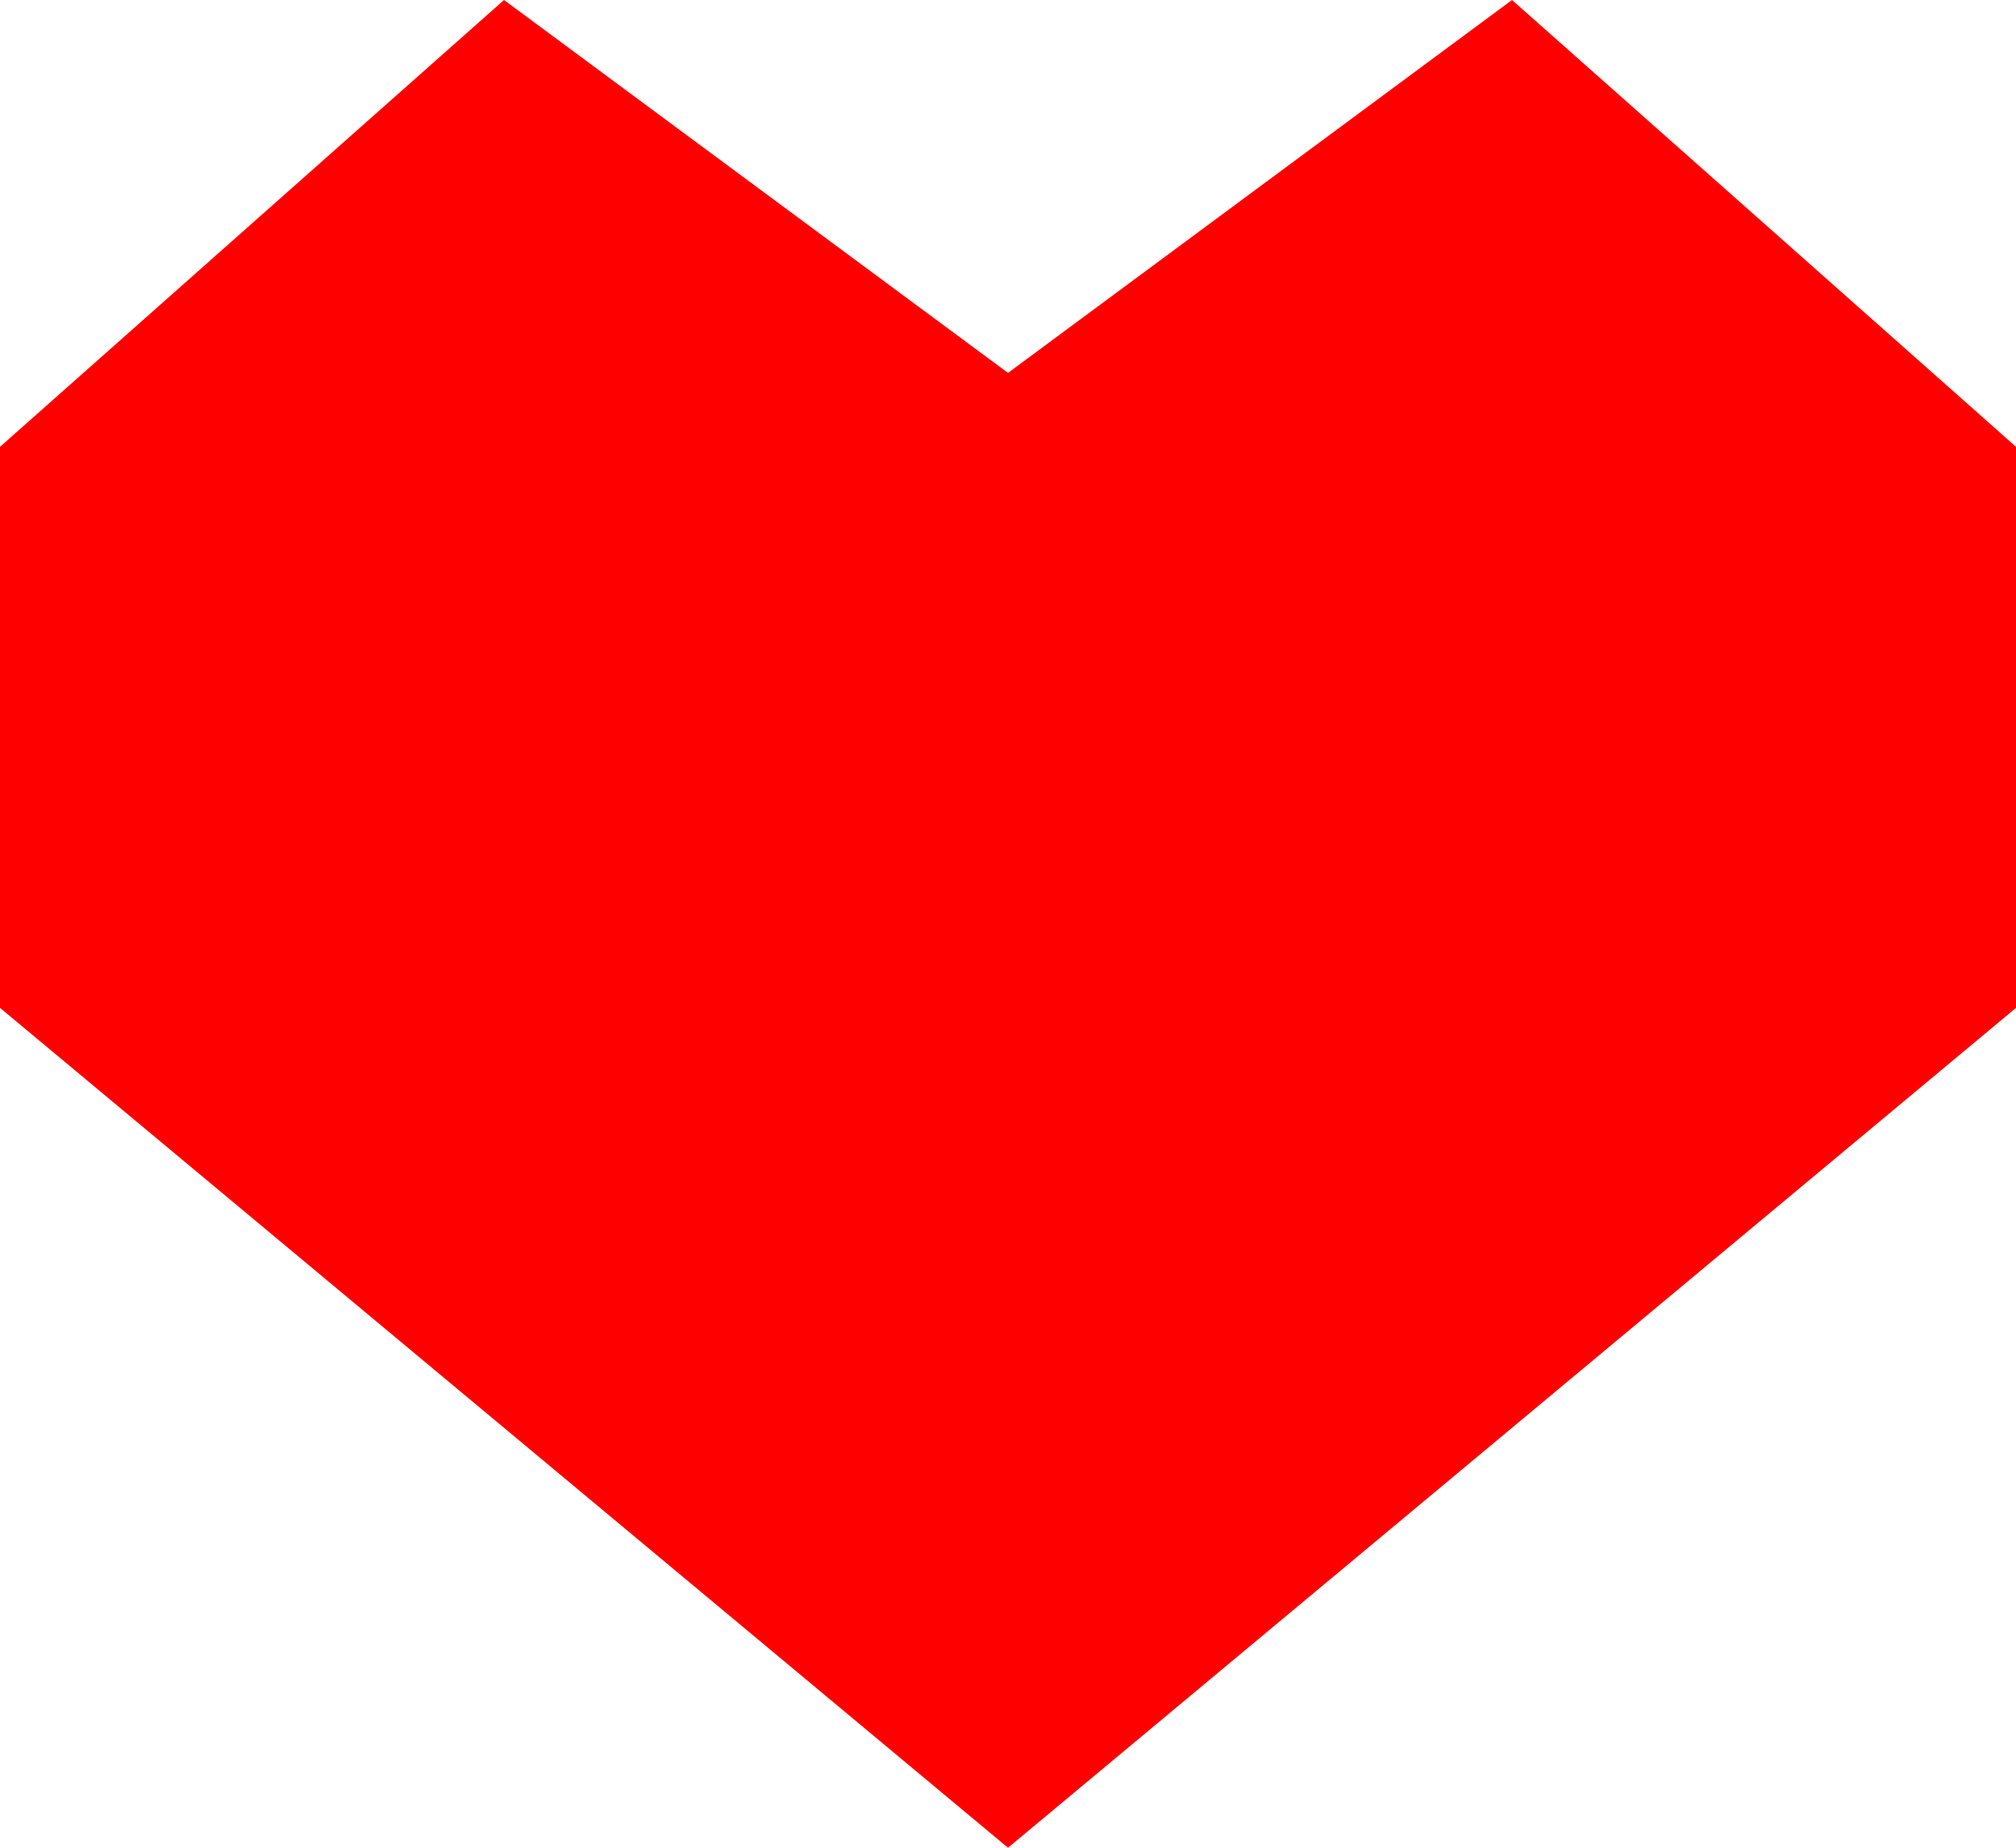
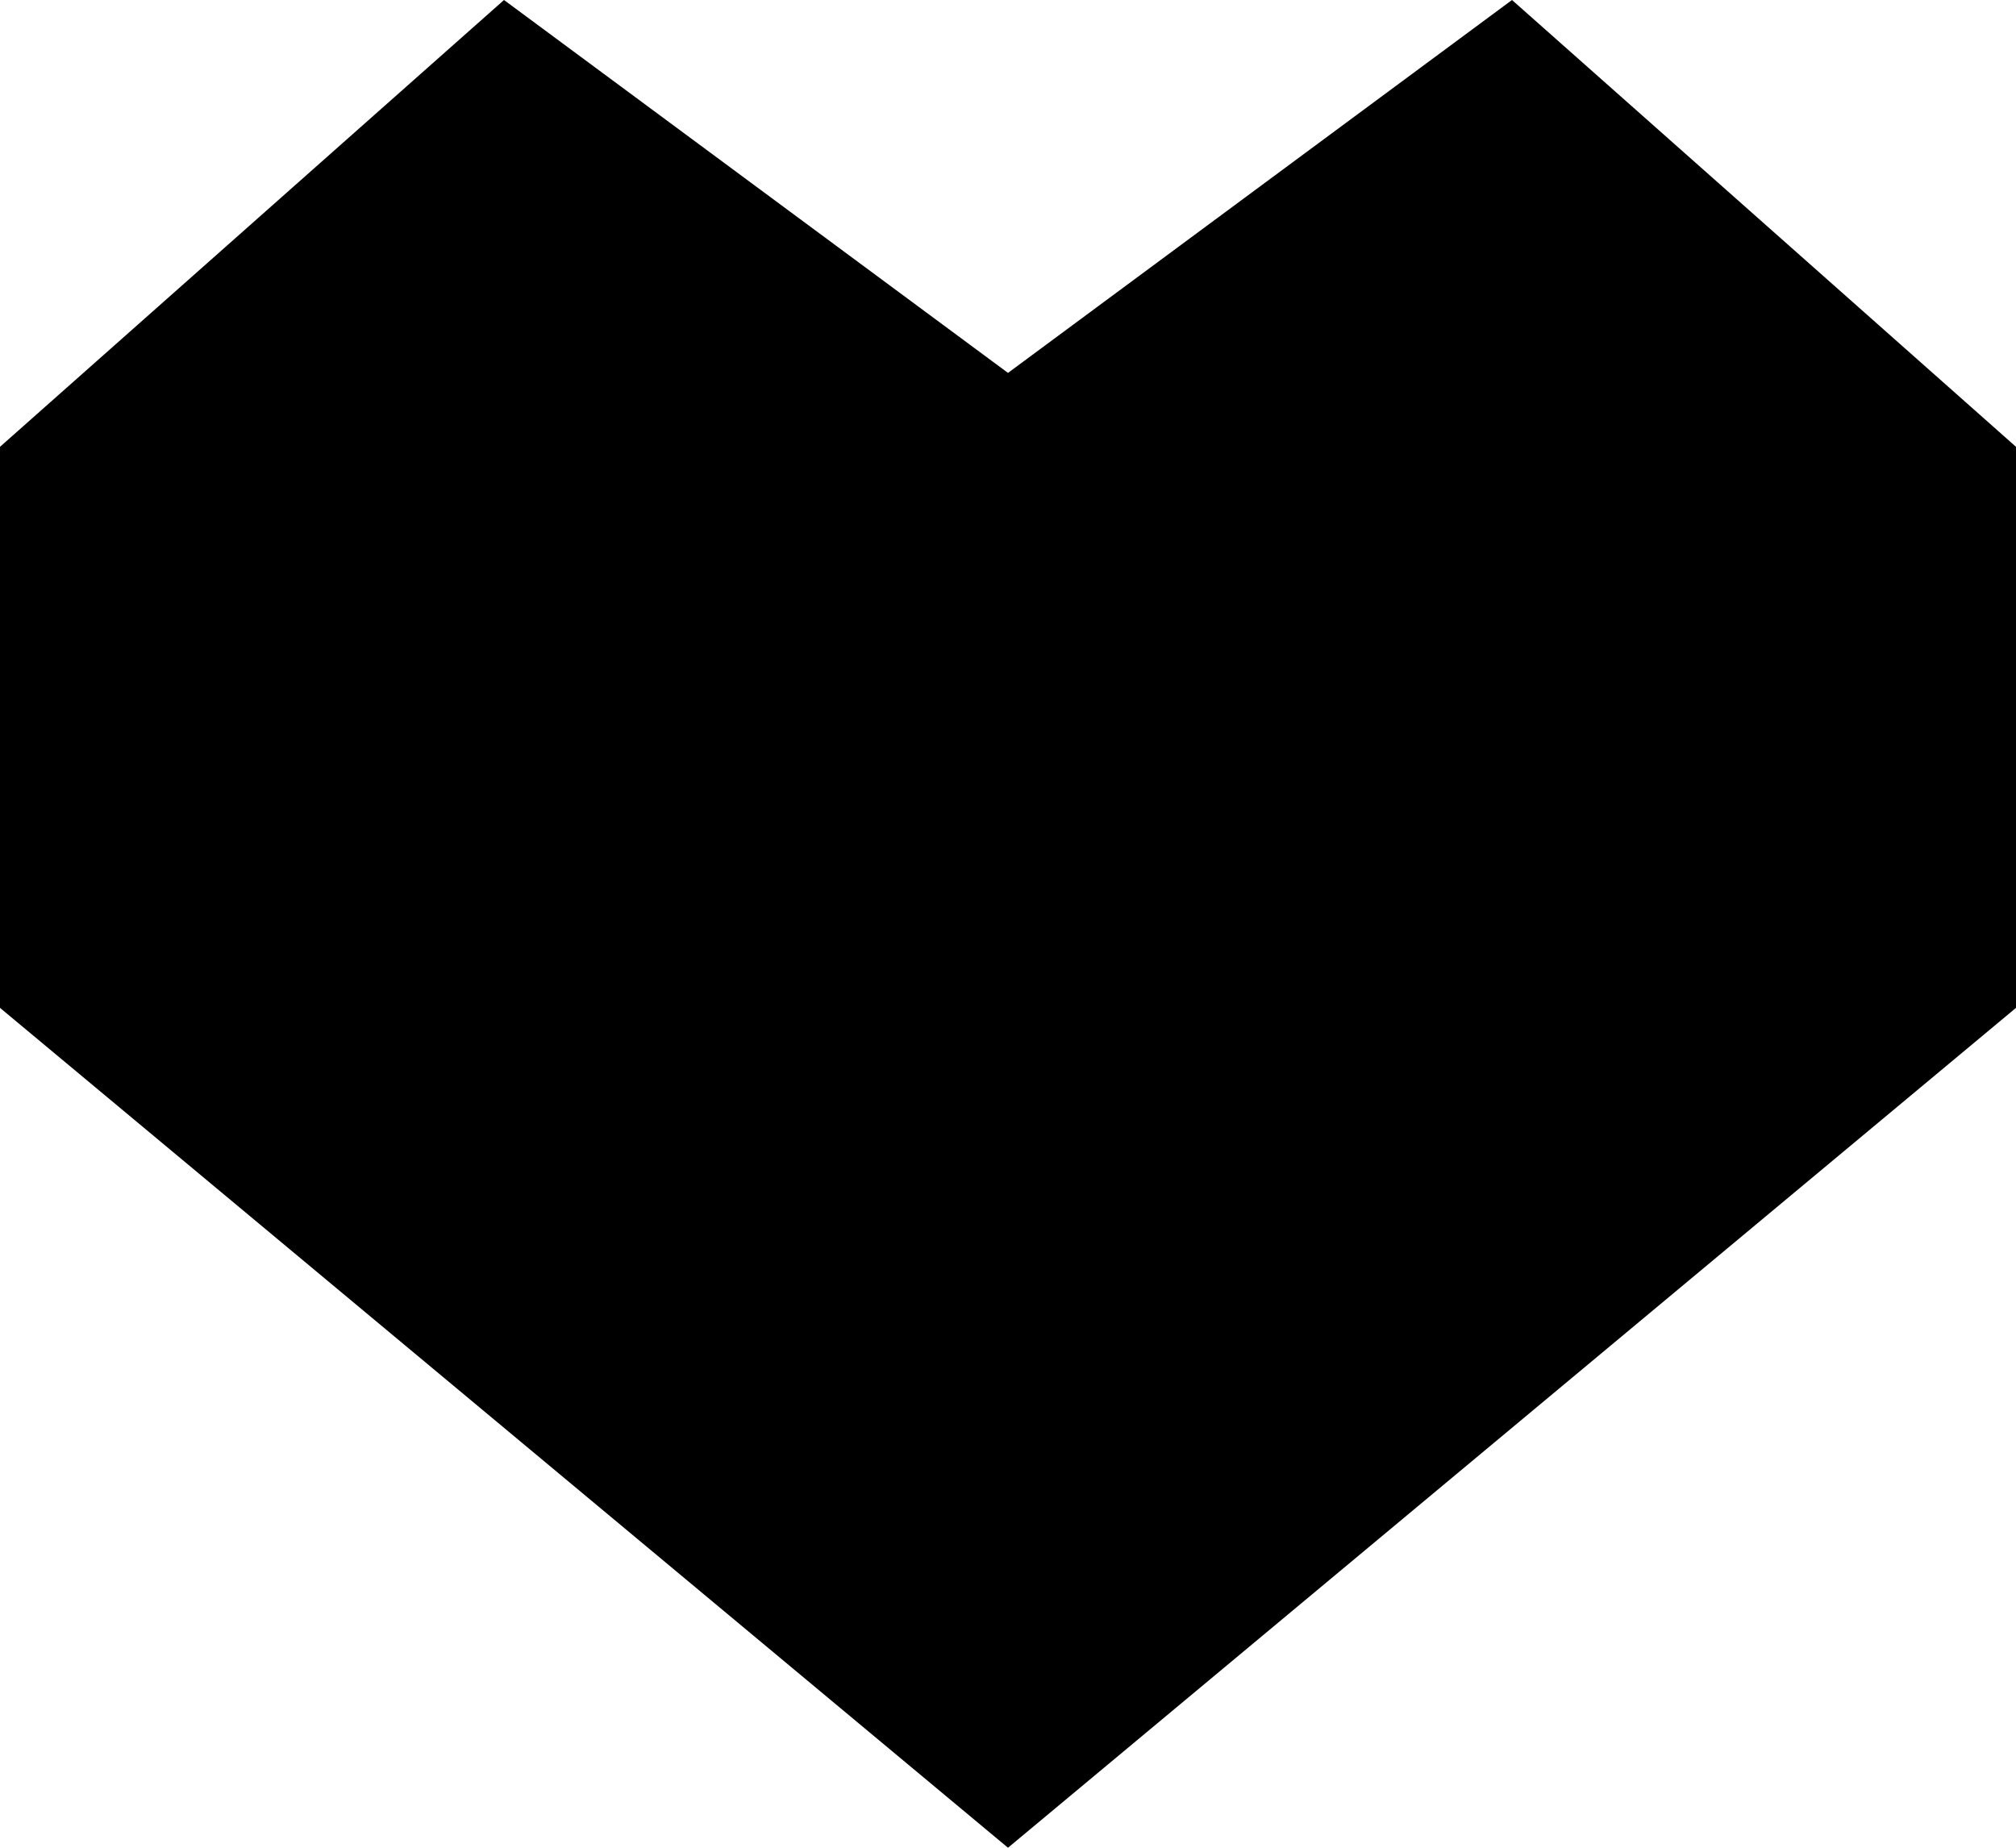
<svg xmlns="http://www.w3.org/2000/svg" viewBox="0 0 12 11">
  <defs>
    <style />
  </defs>
  <g id="레이어_2" data-name="레이어 2">
-     <g id="레이어_1-2" data-name="레이어 1" fill="red">
+     <g id="레이어_1-2" data-name="레이어 1">
      <polygon class="cls-1" points="9 0 6 2.22 3 0 0 2.66 0 6 6 11 12 6 12 2.66 9 0" />
    </g>
  </g>
</svg>
